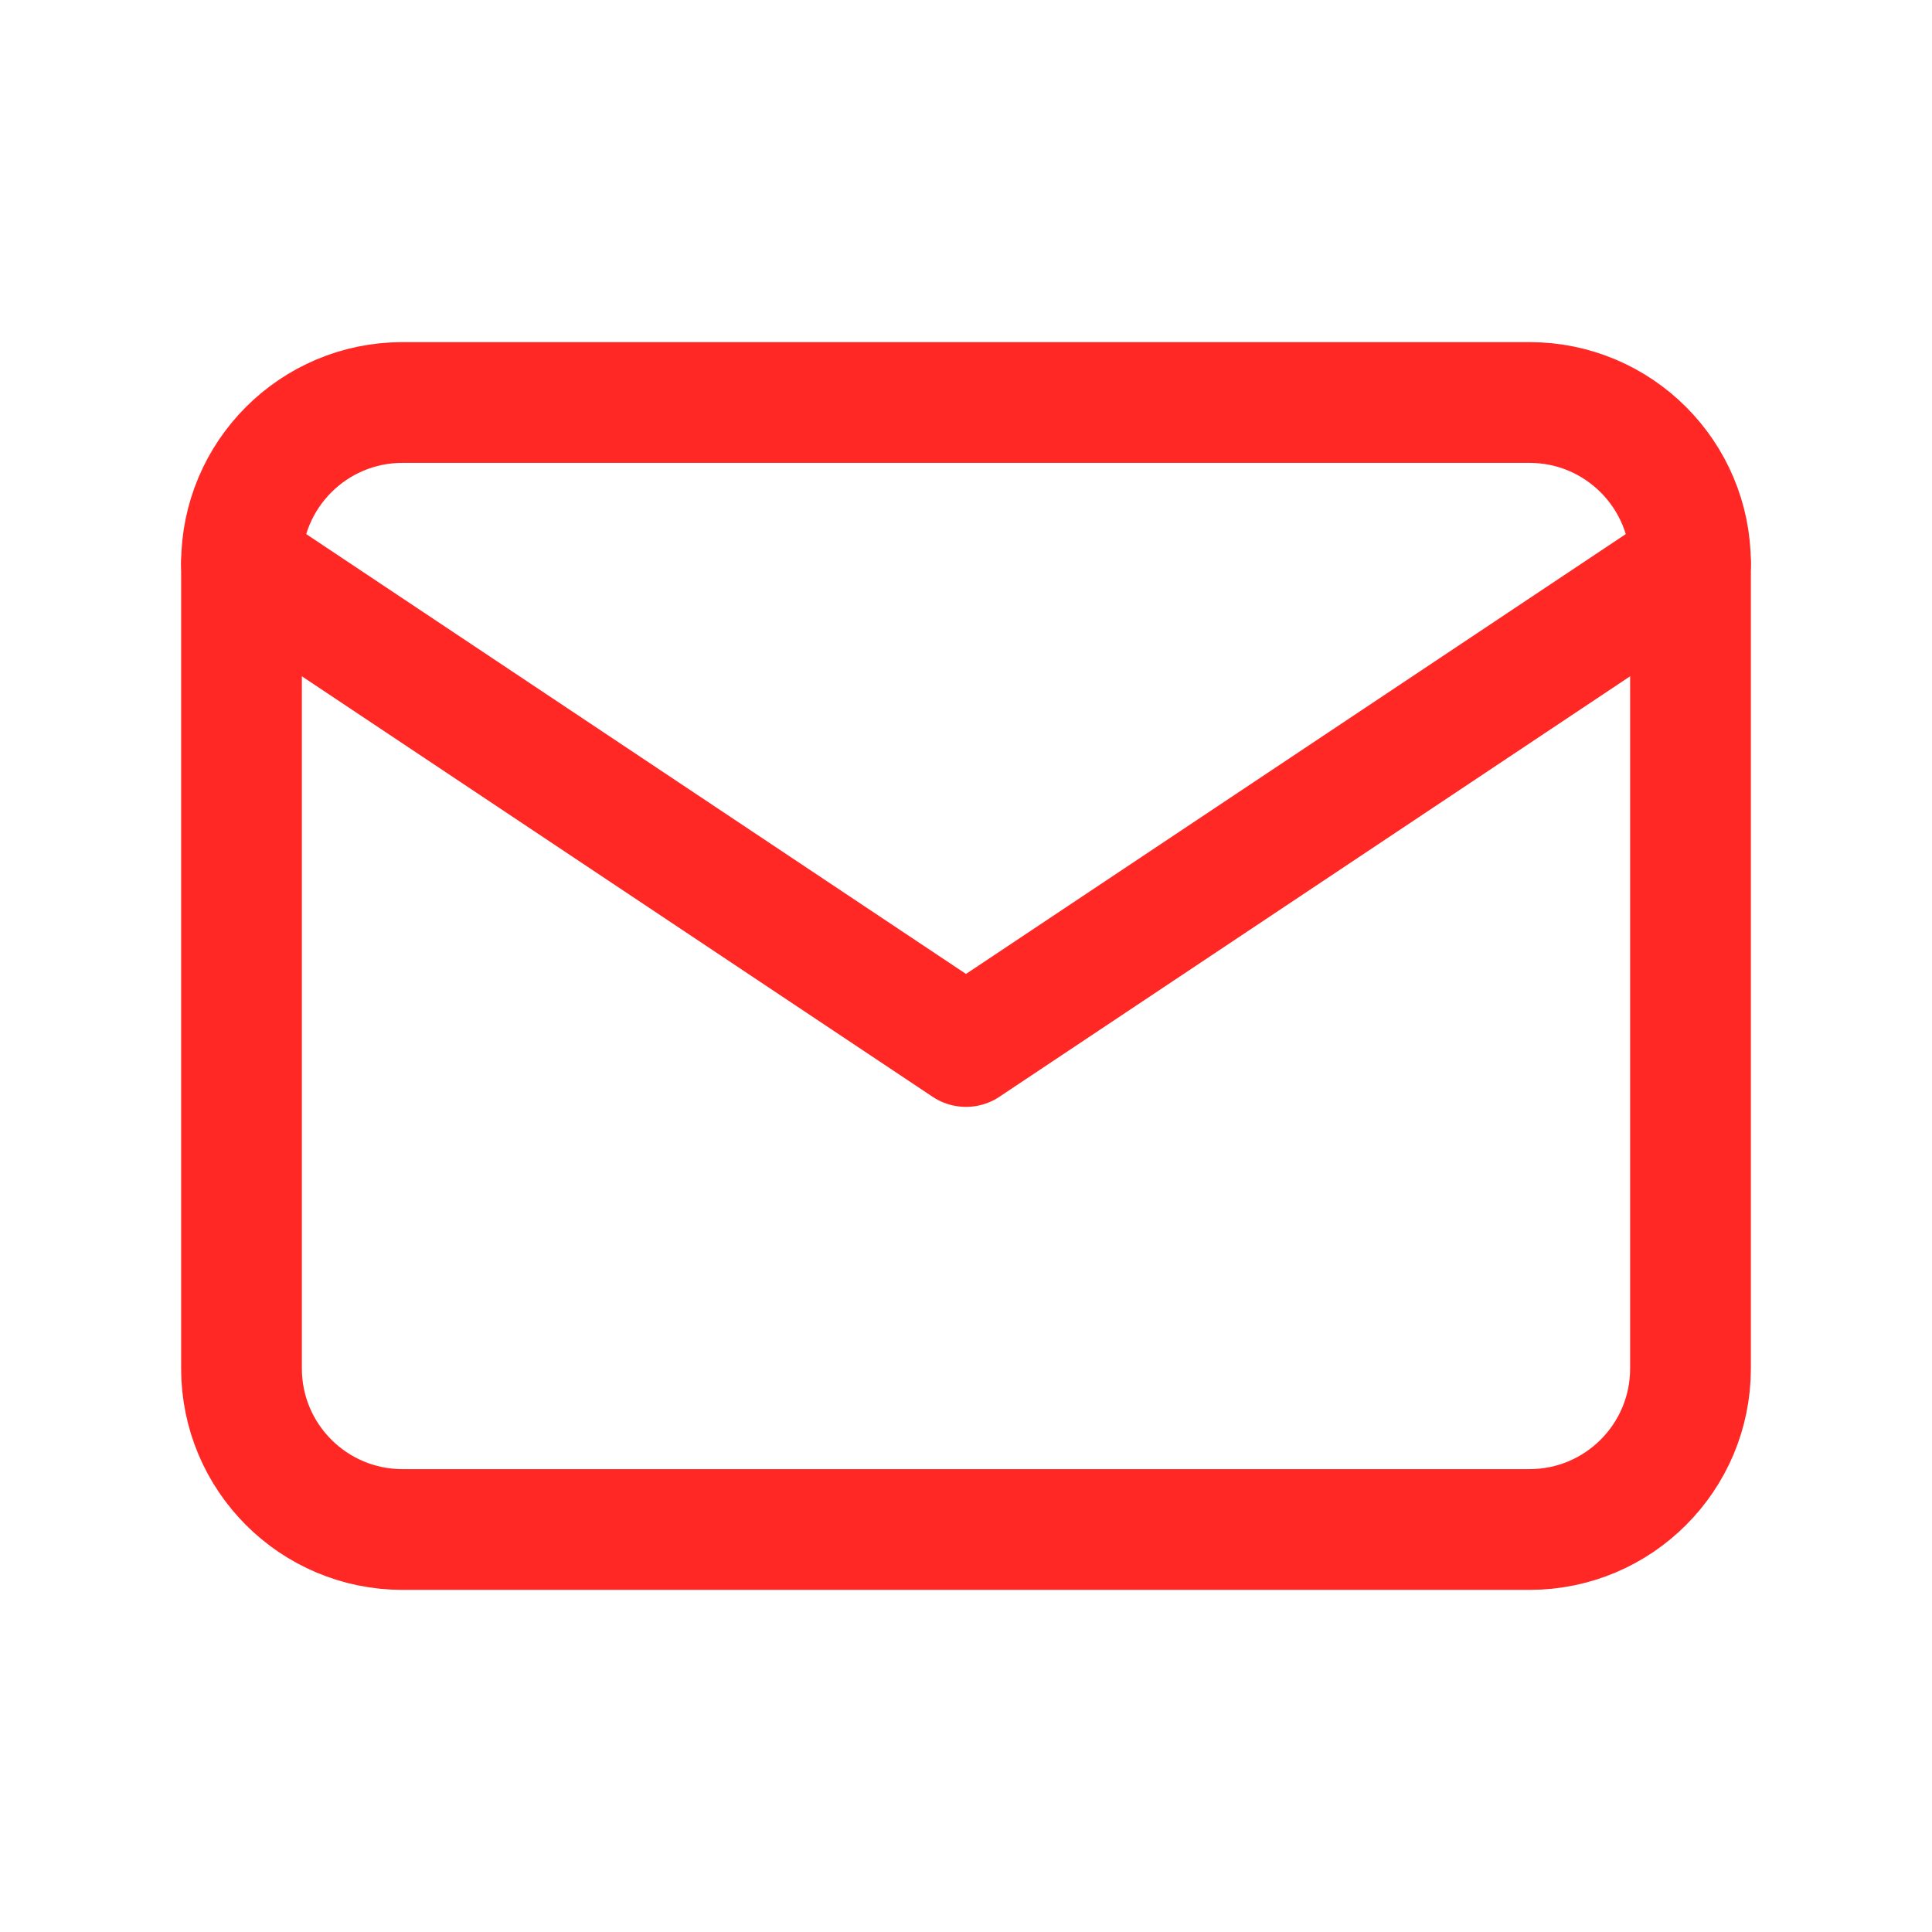
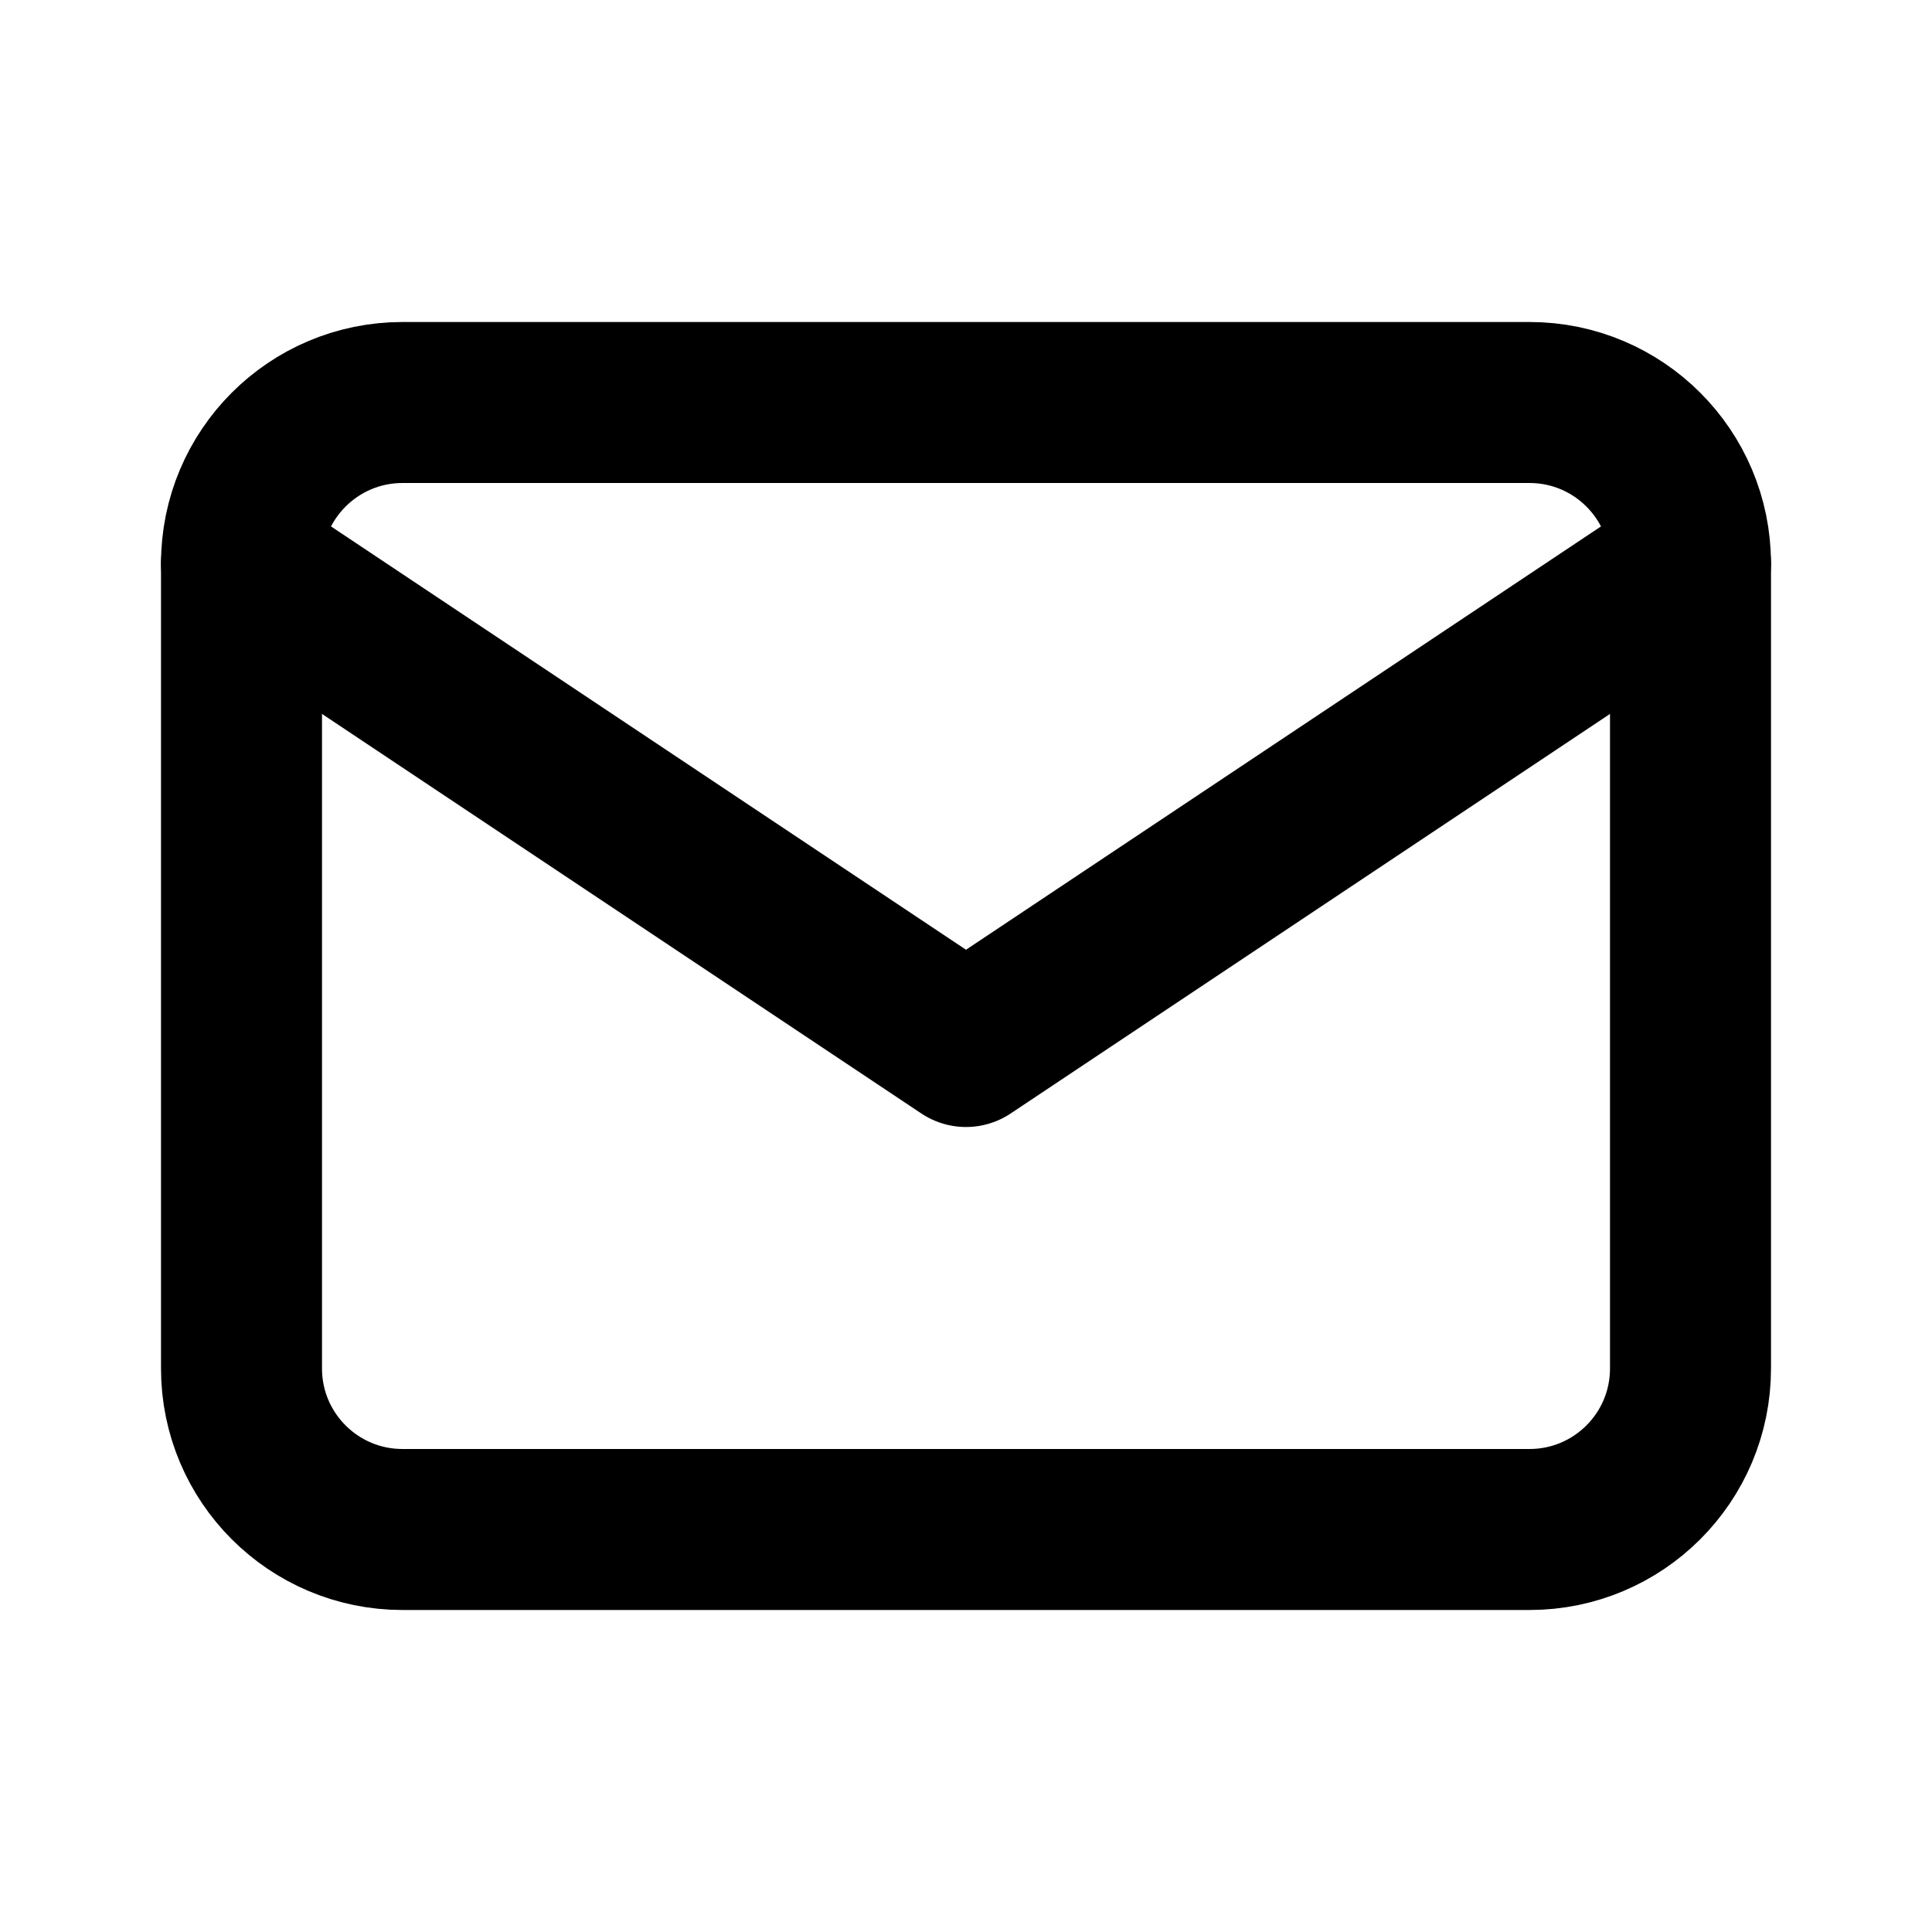
- <svg xmlns="http://www.w3.org/2000/svg" class="icon icon-tabler icon-tabler-mail" width="44" height="44" viewBox="0 0 24 24" stroke-width="1.5" stroke="#ff2825" fill="none" stroke-linecap="round" stroke-linejoin="round">
+ <svg xmlns="http://www.w3.org/2000/svg" class="icon icon-tabler icon-tabler-mail" width="24" height="24" viewBox="0 0 24 24" stroke-width="2" stroke="currentColor" fill="none" stroke-linecap="round" stroke-linejoin="round">
  <path stroke="none" d="M0 0h24v24H0z" fill="none" />
  <path d="M3 7a2 2 0 0 1 2 -2h14a2 2 0 0 1 2 2v10a2 2 0 0 1 -2 2h-14a2 2 0 0 1 -2 -2v-10z" />
  <path d="M3 7l9 6l9 -6" />
</svg>
